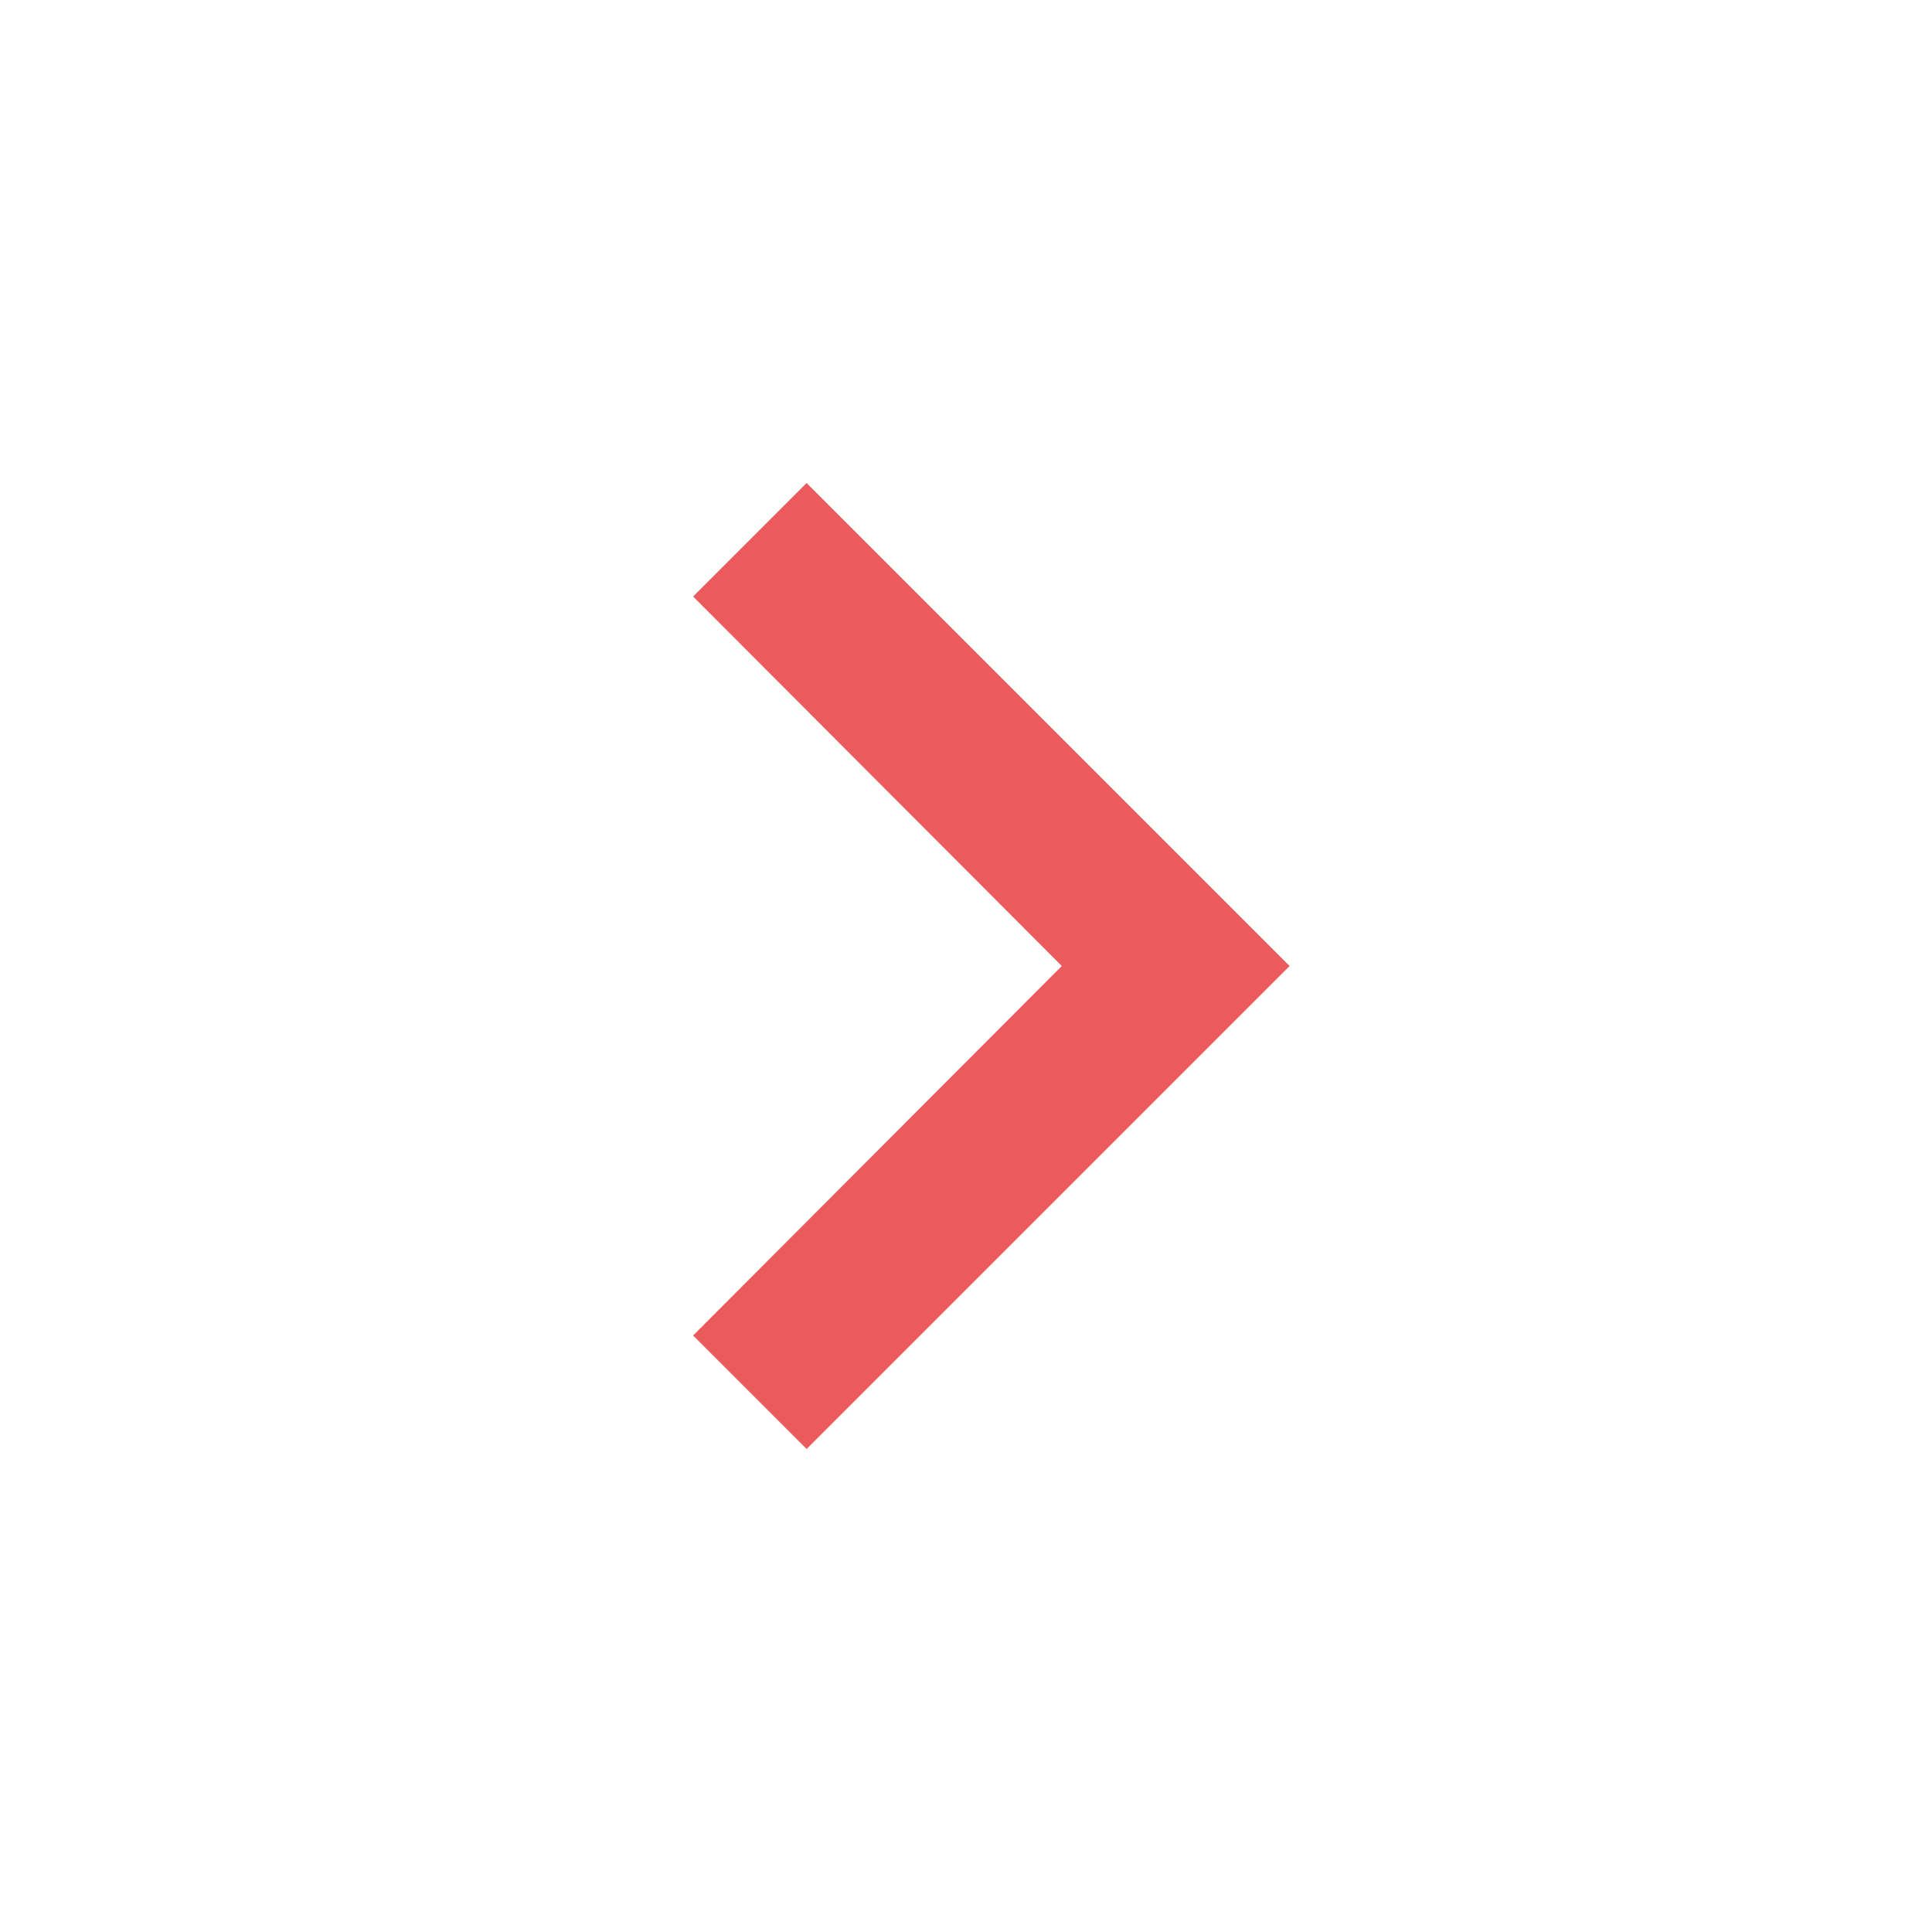
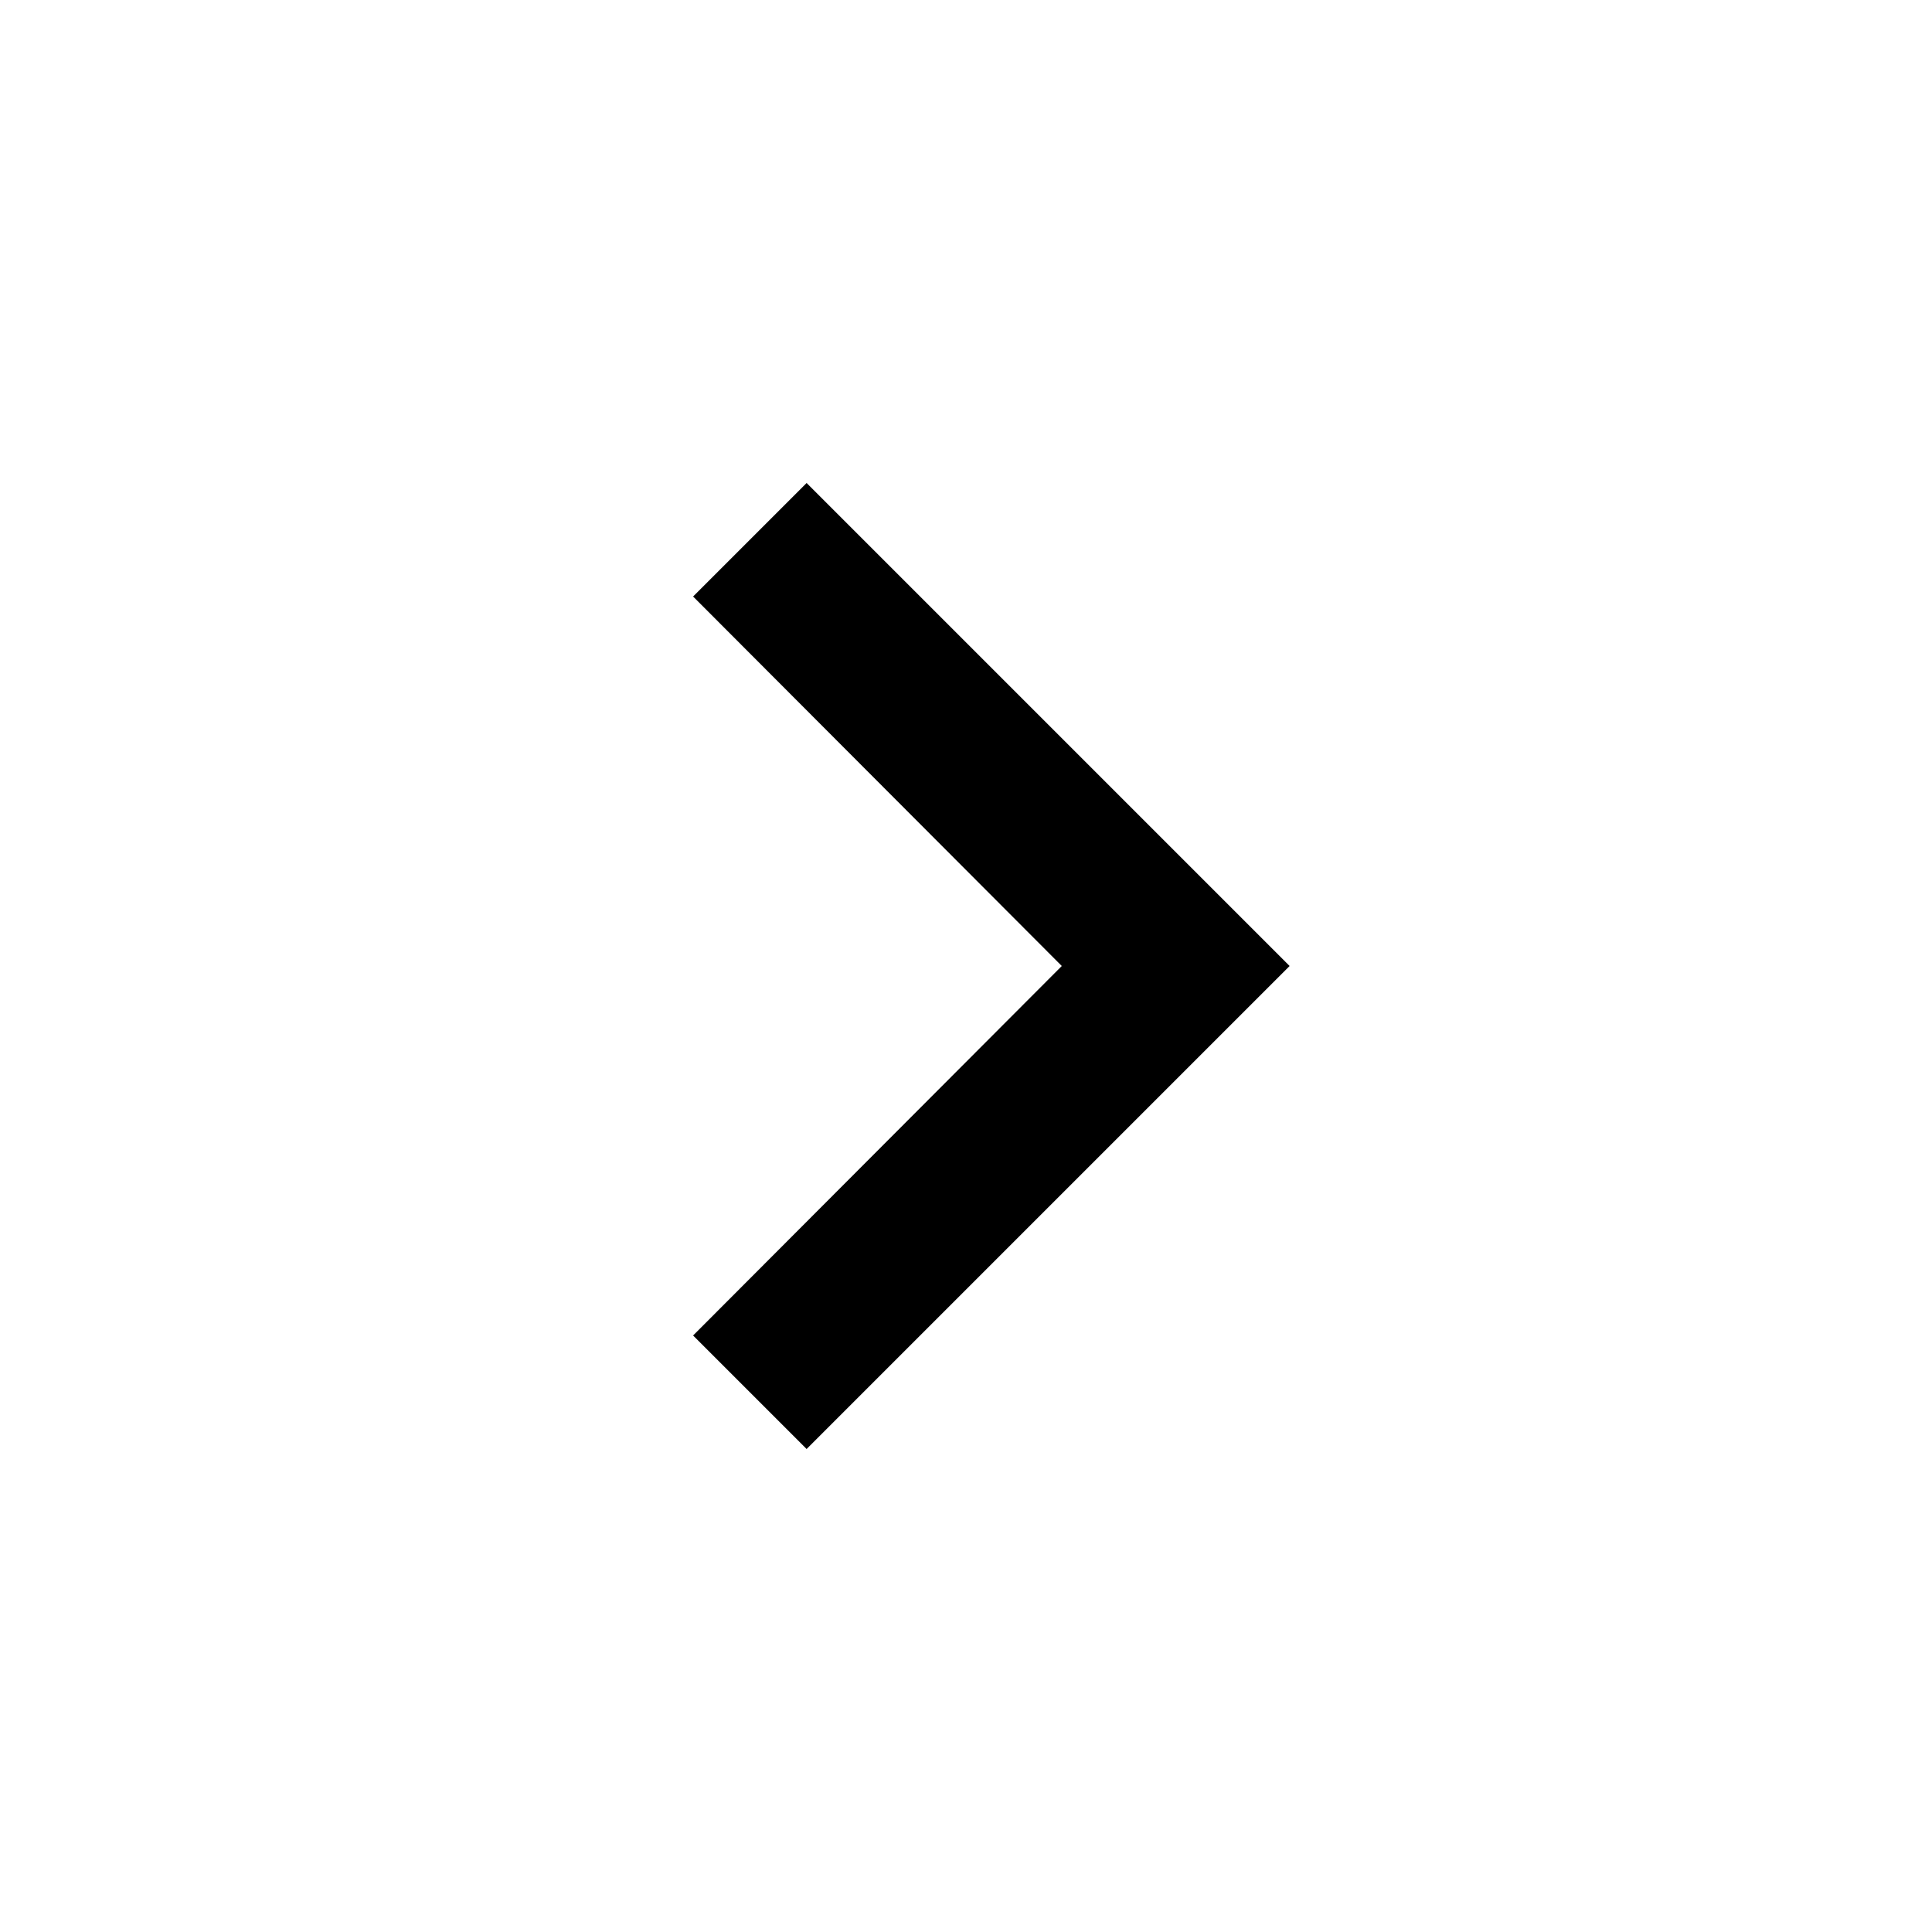
- <svg xmlns="http://www.w3.org/2000/svg" height="24px" viewBox="0 0 24 24" width="24px" fill="#EB5B5E">
+ <svg xmlns="http://www.w3.org/2000/svg" height="24px" viewBox="0 0 24 24" width="24px" fill="#000000">
  <path d="M0 0h24v24H0V0z" fill="none" />
  <path d="M10.02 6L8.61 7.41 13.19 12l-4.58 4.59L10.02 18l6-6-6-6z" />
</svg>
